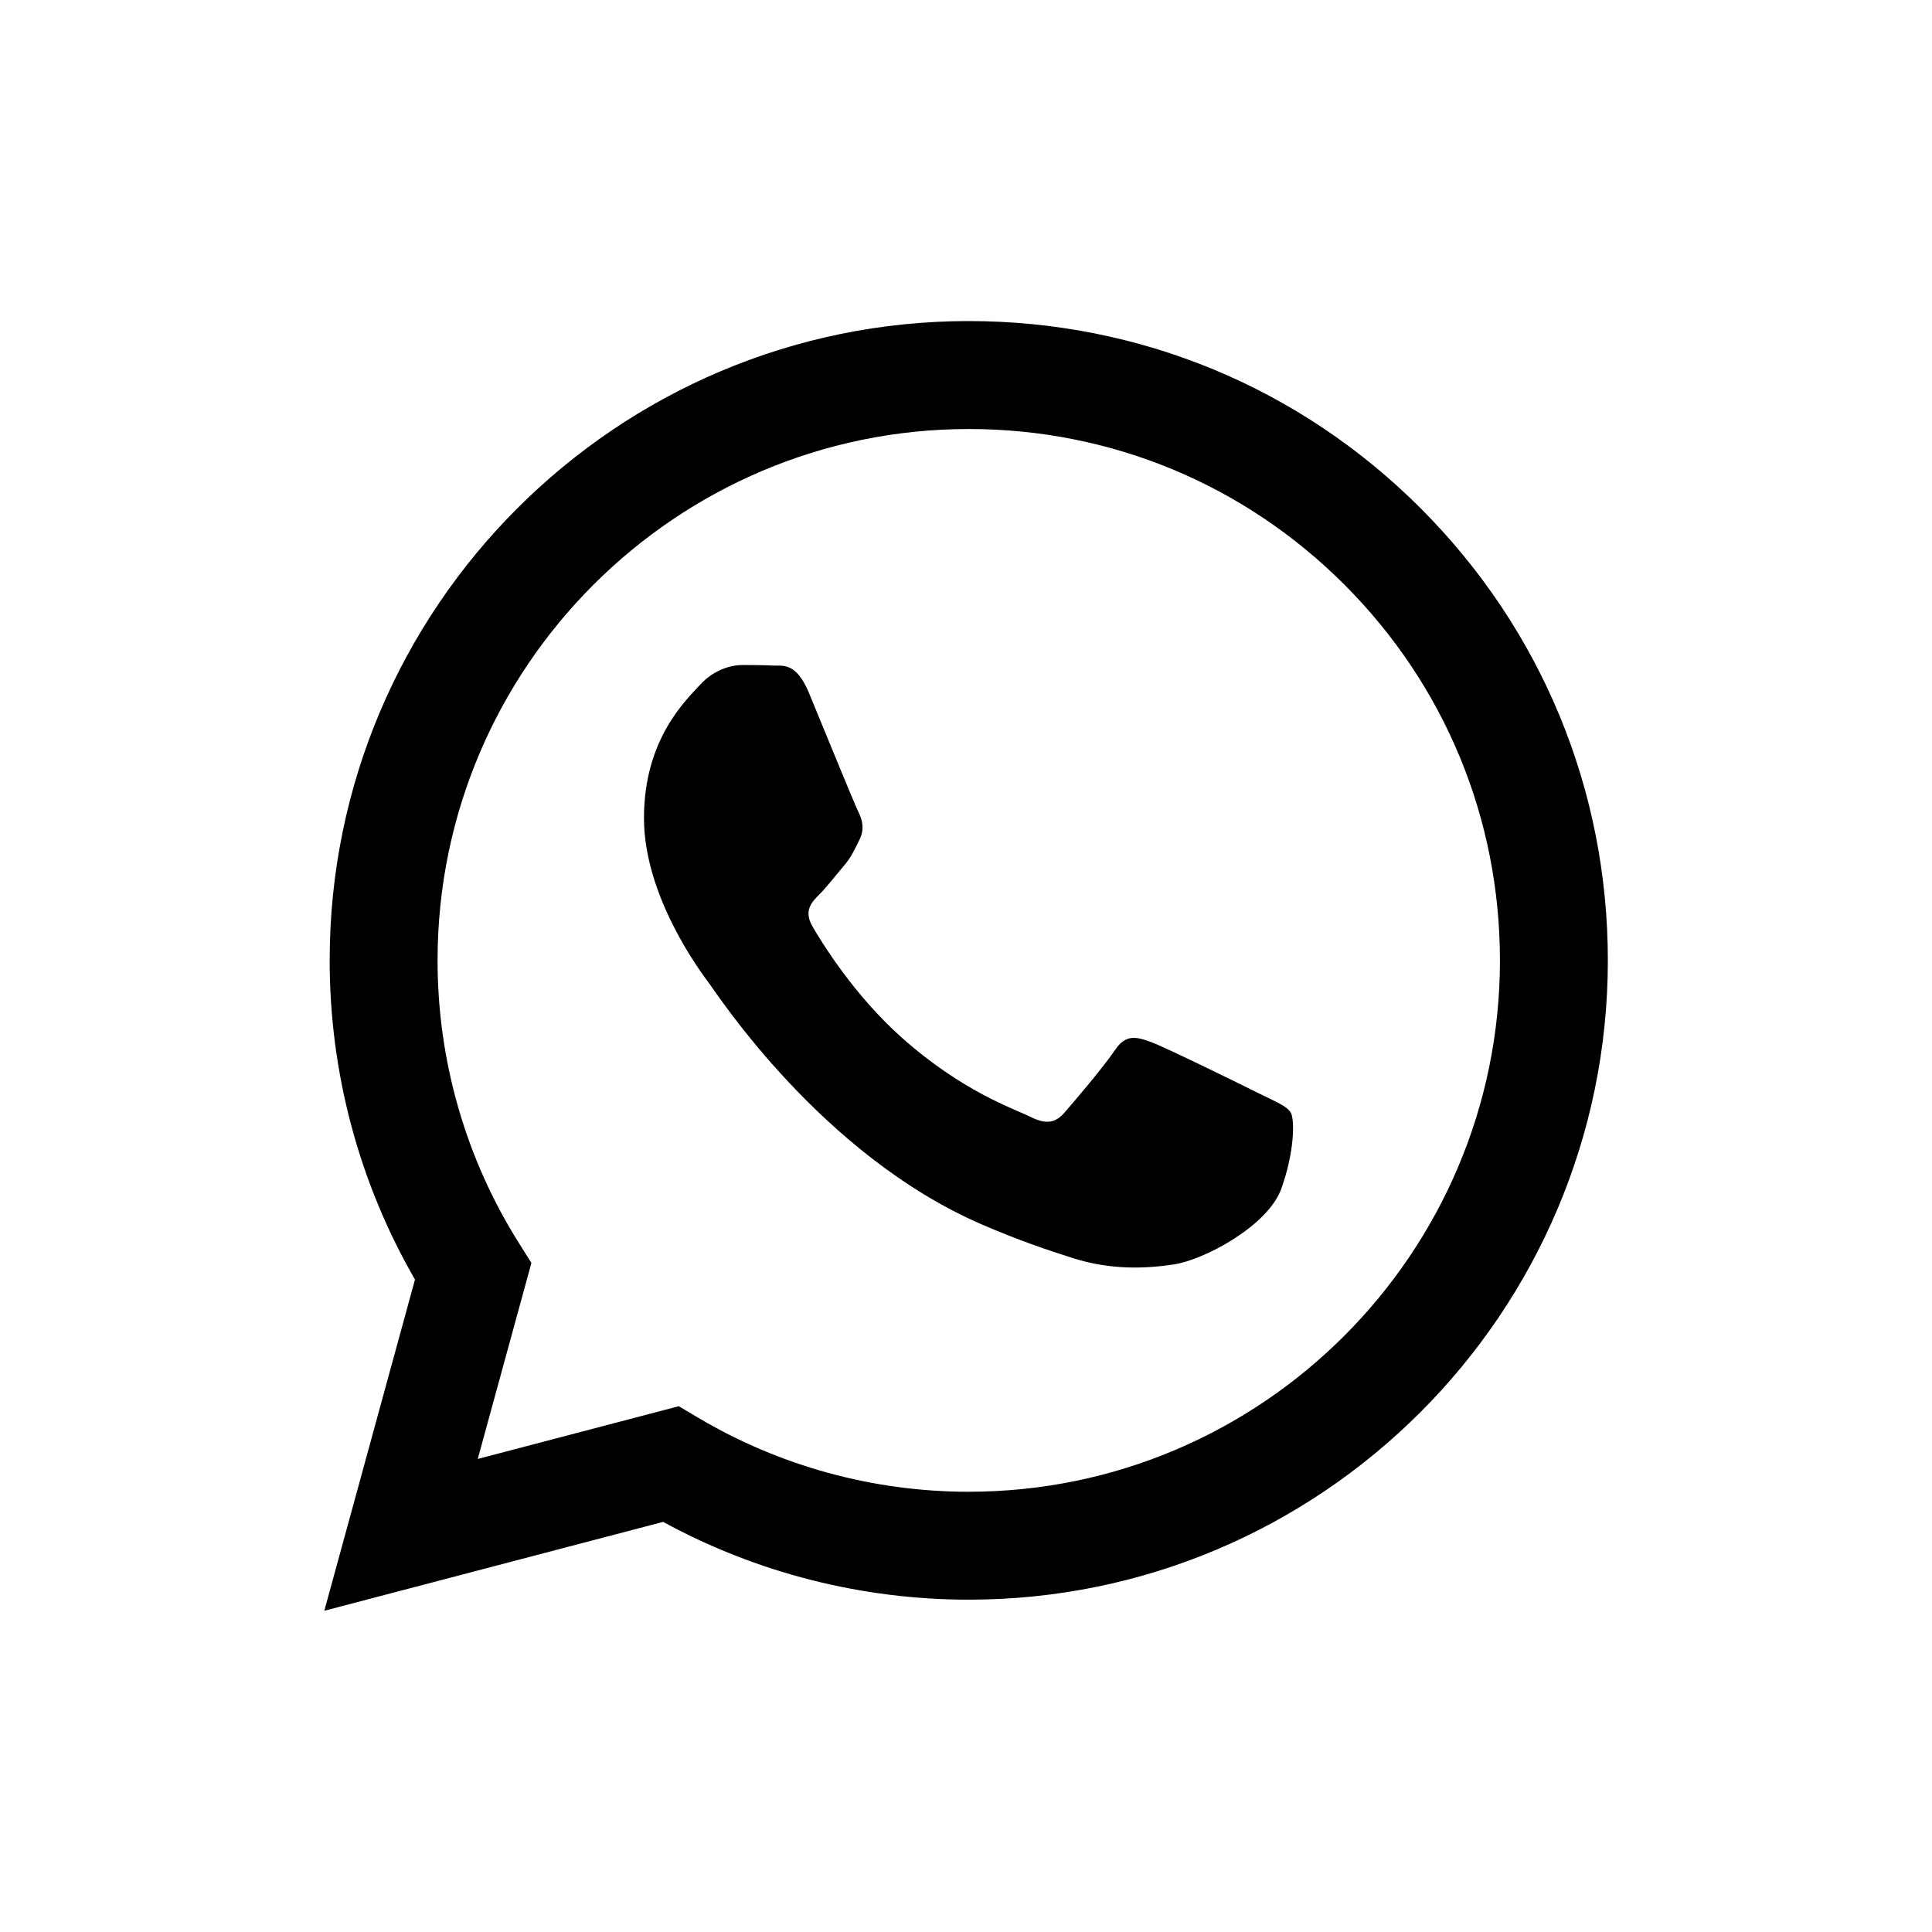
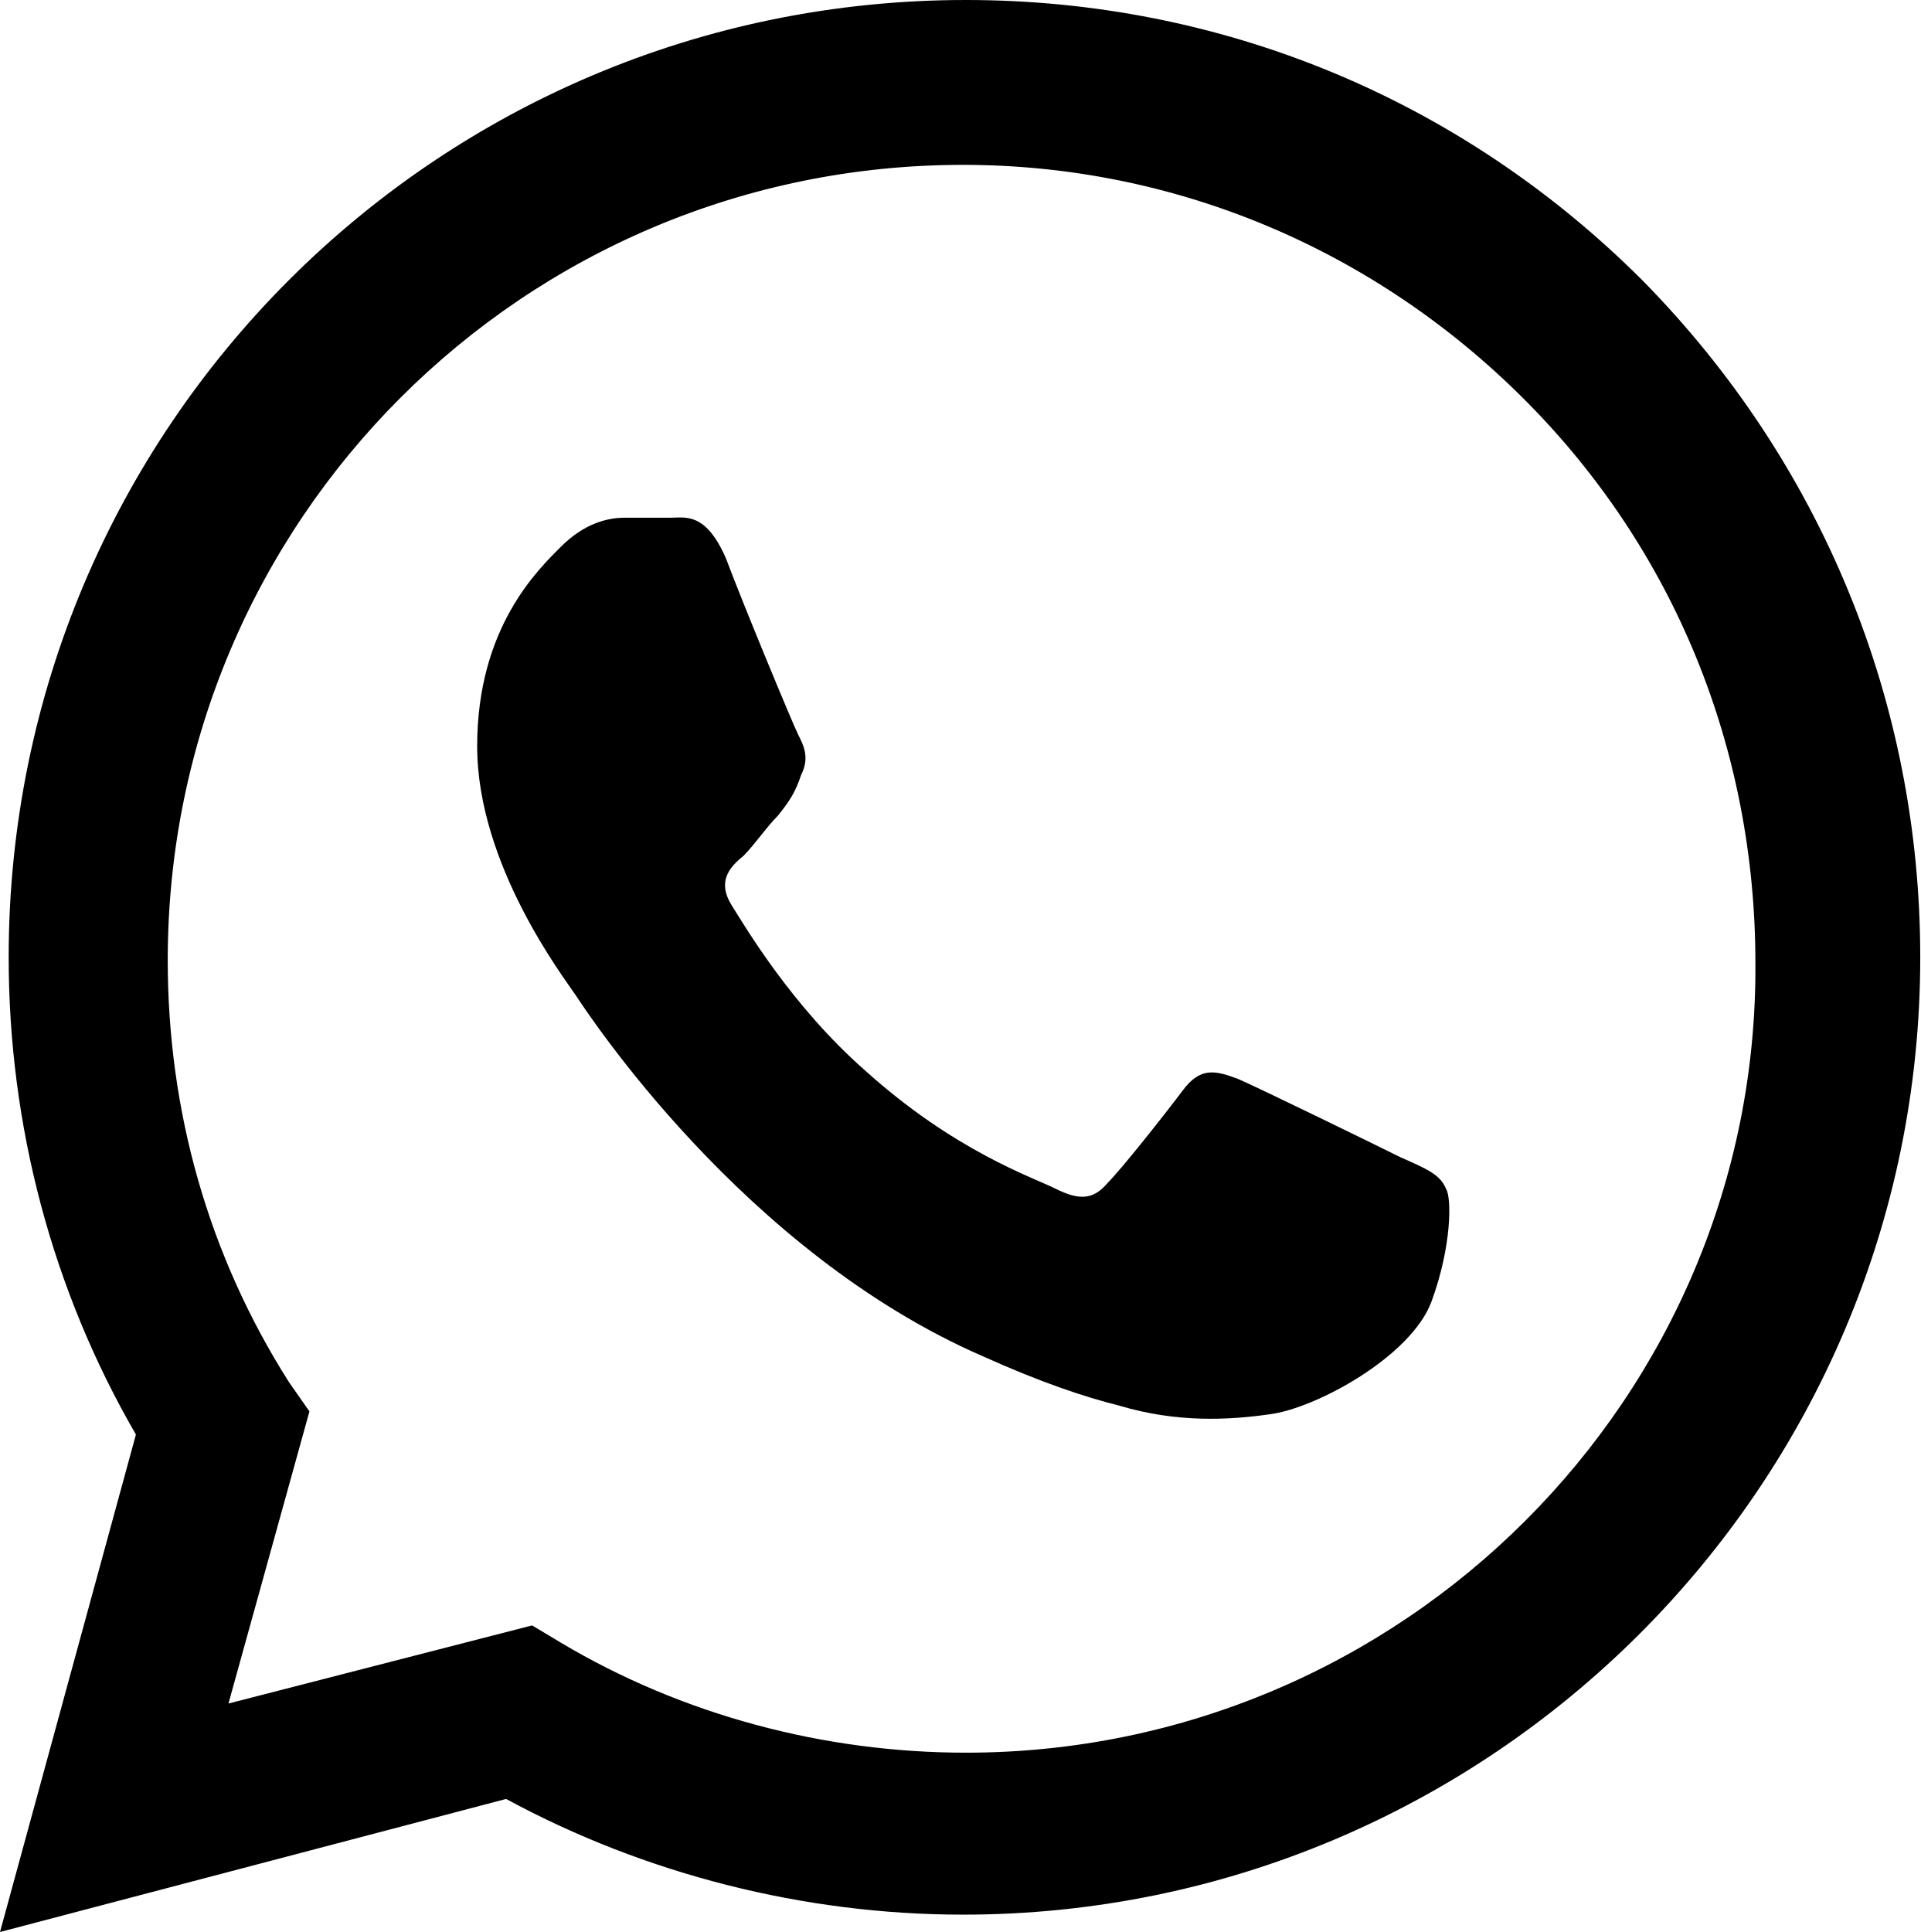
- <svg xmlns="http://www.w3.org/2000/svg" height="100" width="100" version="1.1" viewBox="0 0 100 100">
-   <defs>
-     <clipPath id="clipPath4342" clipPathUnits="userSpaceOnUse">
-       <path d="m0 1066.9h1280.2v-1066.9h-1280.2v1066.9z" />
-     </clipPath>
-   </defs>
-   <g>
-     <g style="fill:#000000" transform="matrix(.15861 0 0 -.15861 -51.544 134.22)" clip-path="url(#clipPath4342)">
-       <g style="fill:#000000" transform="translate(736.18 489.23)">
-         <path style="fill-rule:evenodd;fill:#000000" d="m0 0c-5.211 2.608-30.831 15.213-35.608 16.954-4.776 1.739-8.25 2.607-11.724-2.608-3.474-5.216-13.461-16.955-16.501-20.433-3.039-3.477-6.079-3.914-11.29-1.304-5.211 2.608-22.002 8.11-41.906 25.865-15.491 13.818-25.95 30.882-28.989 36.099-3.04 5.217-0.325 8.037 2.284 10.635 2.345 2.335 5.212 6.087 7.817 9.13 2.606 3.042 3.474 5.217 5.211 8.693 1.737 3.479 0.869 6.521-0.435 9.129-1.302 2.608-11.724 28.259-16.066 38.694-4.23 10.16-8.526 8.784-11.725 8.945-3.036 0.151-6.514 0.183-9.987 0.183-3.474 0-9.12-1.304-13.897-6.52-4.776-5.217-18.238-17.825-18.238-43.473 0-25.651 18.672-50.429 21.278-53.907 2.606-3.479 36.745-56.113 89.021-78.685 12.432-5.37 22.139-8.576 29.707-10.977 12.483-3.967 23.843-3.407 32.822-2.065 10.012 1.495 30.831 12.605 35.174 24.777 4.356 12.177 4.356 22.61 3.053 24.783-1.302 2.174-4.776 3.478-9.987 6.087m-95.082-129.82h-0.07c-31.105 0.012-61.613 8.369-88.227 24.162l-6.33 3.757-65.606-17.21 17.511 63.966-4.121 6.559c-17.352 27.598-26.517 59.496-26.503 92.25 0.038 95.573 77.8 173.33 173.42 173.33 46.3-0.016 89.822-18.07 122.55-50.836 32.725-32.76 50.738-76.314 50.72-122.63-0.039-95.582-77.8-173.34-173.34-173.34m147.53 320.87c-39.375 39.421-91.739 61.14-147.53 61.163-114.95 0-208.51-93.552-208.56-208.54-0.015-36.758 9.588-72.635 27.839-104.26l-29.587-108.07 110.56 29.001c30.462-16.615 64.759-25.373 99.664-25.384h0.085 0.001c114.94 0 208.51 93.561 208.55 208.55 0.021 55.726-21.652 108.12-61.027 147.54" />
-       </g>
-     </g>
-   </g>
+ <svg xmlns="http://www.w3.org/2000/svg" version="1.1" id="Capa_1" x="0px" y="0px" viewBox="0 0 66.4 66.8" style="enable-background:new 0 0 66.4 66.8;" xml:space="preserve">
+   <path d="M48.4,40c-0.8-0.4-4.9-2.4-5.6-2.7c-0.8-0.3-1.3-0.4-1.9,0.4c-0.6,0.8-2.1,2.7-2.6,3.2c-0.5,0.6-1,0.6-1.8,0.2  c-0.8-0.4-3.5-1.3-6.6-4.1c-2.5-2.2-4.1-4.9-4.6-5.7c-0.5-0.8-0.1-1.3,0.4-1.7c0.4-0.4,0.8-1,1.2-1.4c0.4-0.5,0.6-0.8,0.8-1.4  c0.3-0.6,0.1-1-0.1-1.4c-0.2-0.4-1.9-4.5-2.5-6.1c-0.7-1.6-1.4-1.4-1.9-1.4c-0.5,0-1,0-1.6,0c-0.6,0-1.4,0.2-2.2,1  c-0.8,0.8-2.9,2.8-2.9,6.9c0,4.1,3,8,3.4,8.6c0.4,0.6,5.8,8.9,14.1,12.5c2,0.9,3.5,1.4,4.7,1.7c2,0.6,3.8,0.5,5.2,0.3  c1.6-0.2,4.9-2,5.6-3.9c0.7-1.9,0.7-3.6,0.5-3.9C49.8,40.6,49.3,40.4,48.4,40 M33.4,60.6L33.4,60.6c-4.9,0-9.8-1.3-14-3.8l-1-0.6  L7.9,58.9l2.8-10.1l-0.7-1c-2.8-4.4-4.2-9.4-4.2-14.6c0-15.2,12.3-27.5,27.5-27.5c7.3,0,14.2,2.9,19.4,8.1c5.2,5.2,8,12.1,8,19.5  C60.8,48.3,48.5,60.6,33.4,60.6 M56.8,9.7C50.5,3.4,42.2,0,33.4,0C15.1,0,0.3,14.8,0.3,33.1c0,5.8,1.5,11.5,4.4,16.5L0,66.8  l17.5-4.6c4.8,2.6,10.3,4,15.8,4h0h0c18.2,0,33.1-14.8,33.1-33.1C66.4,24.3,63,16,56.8,9.7" />
</svg>
